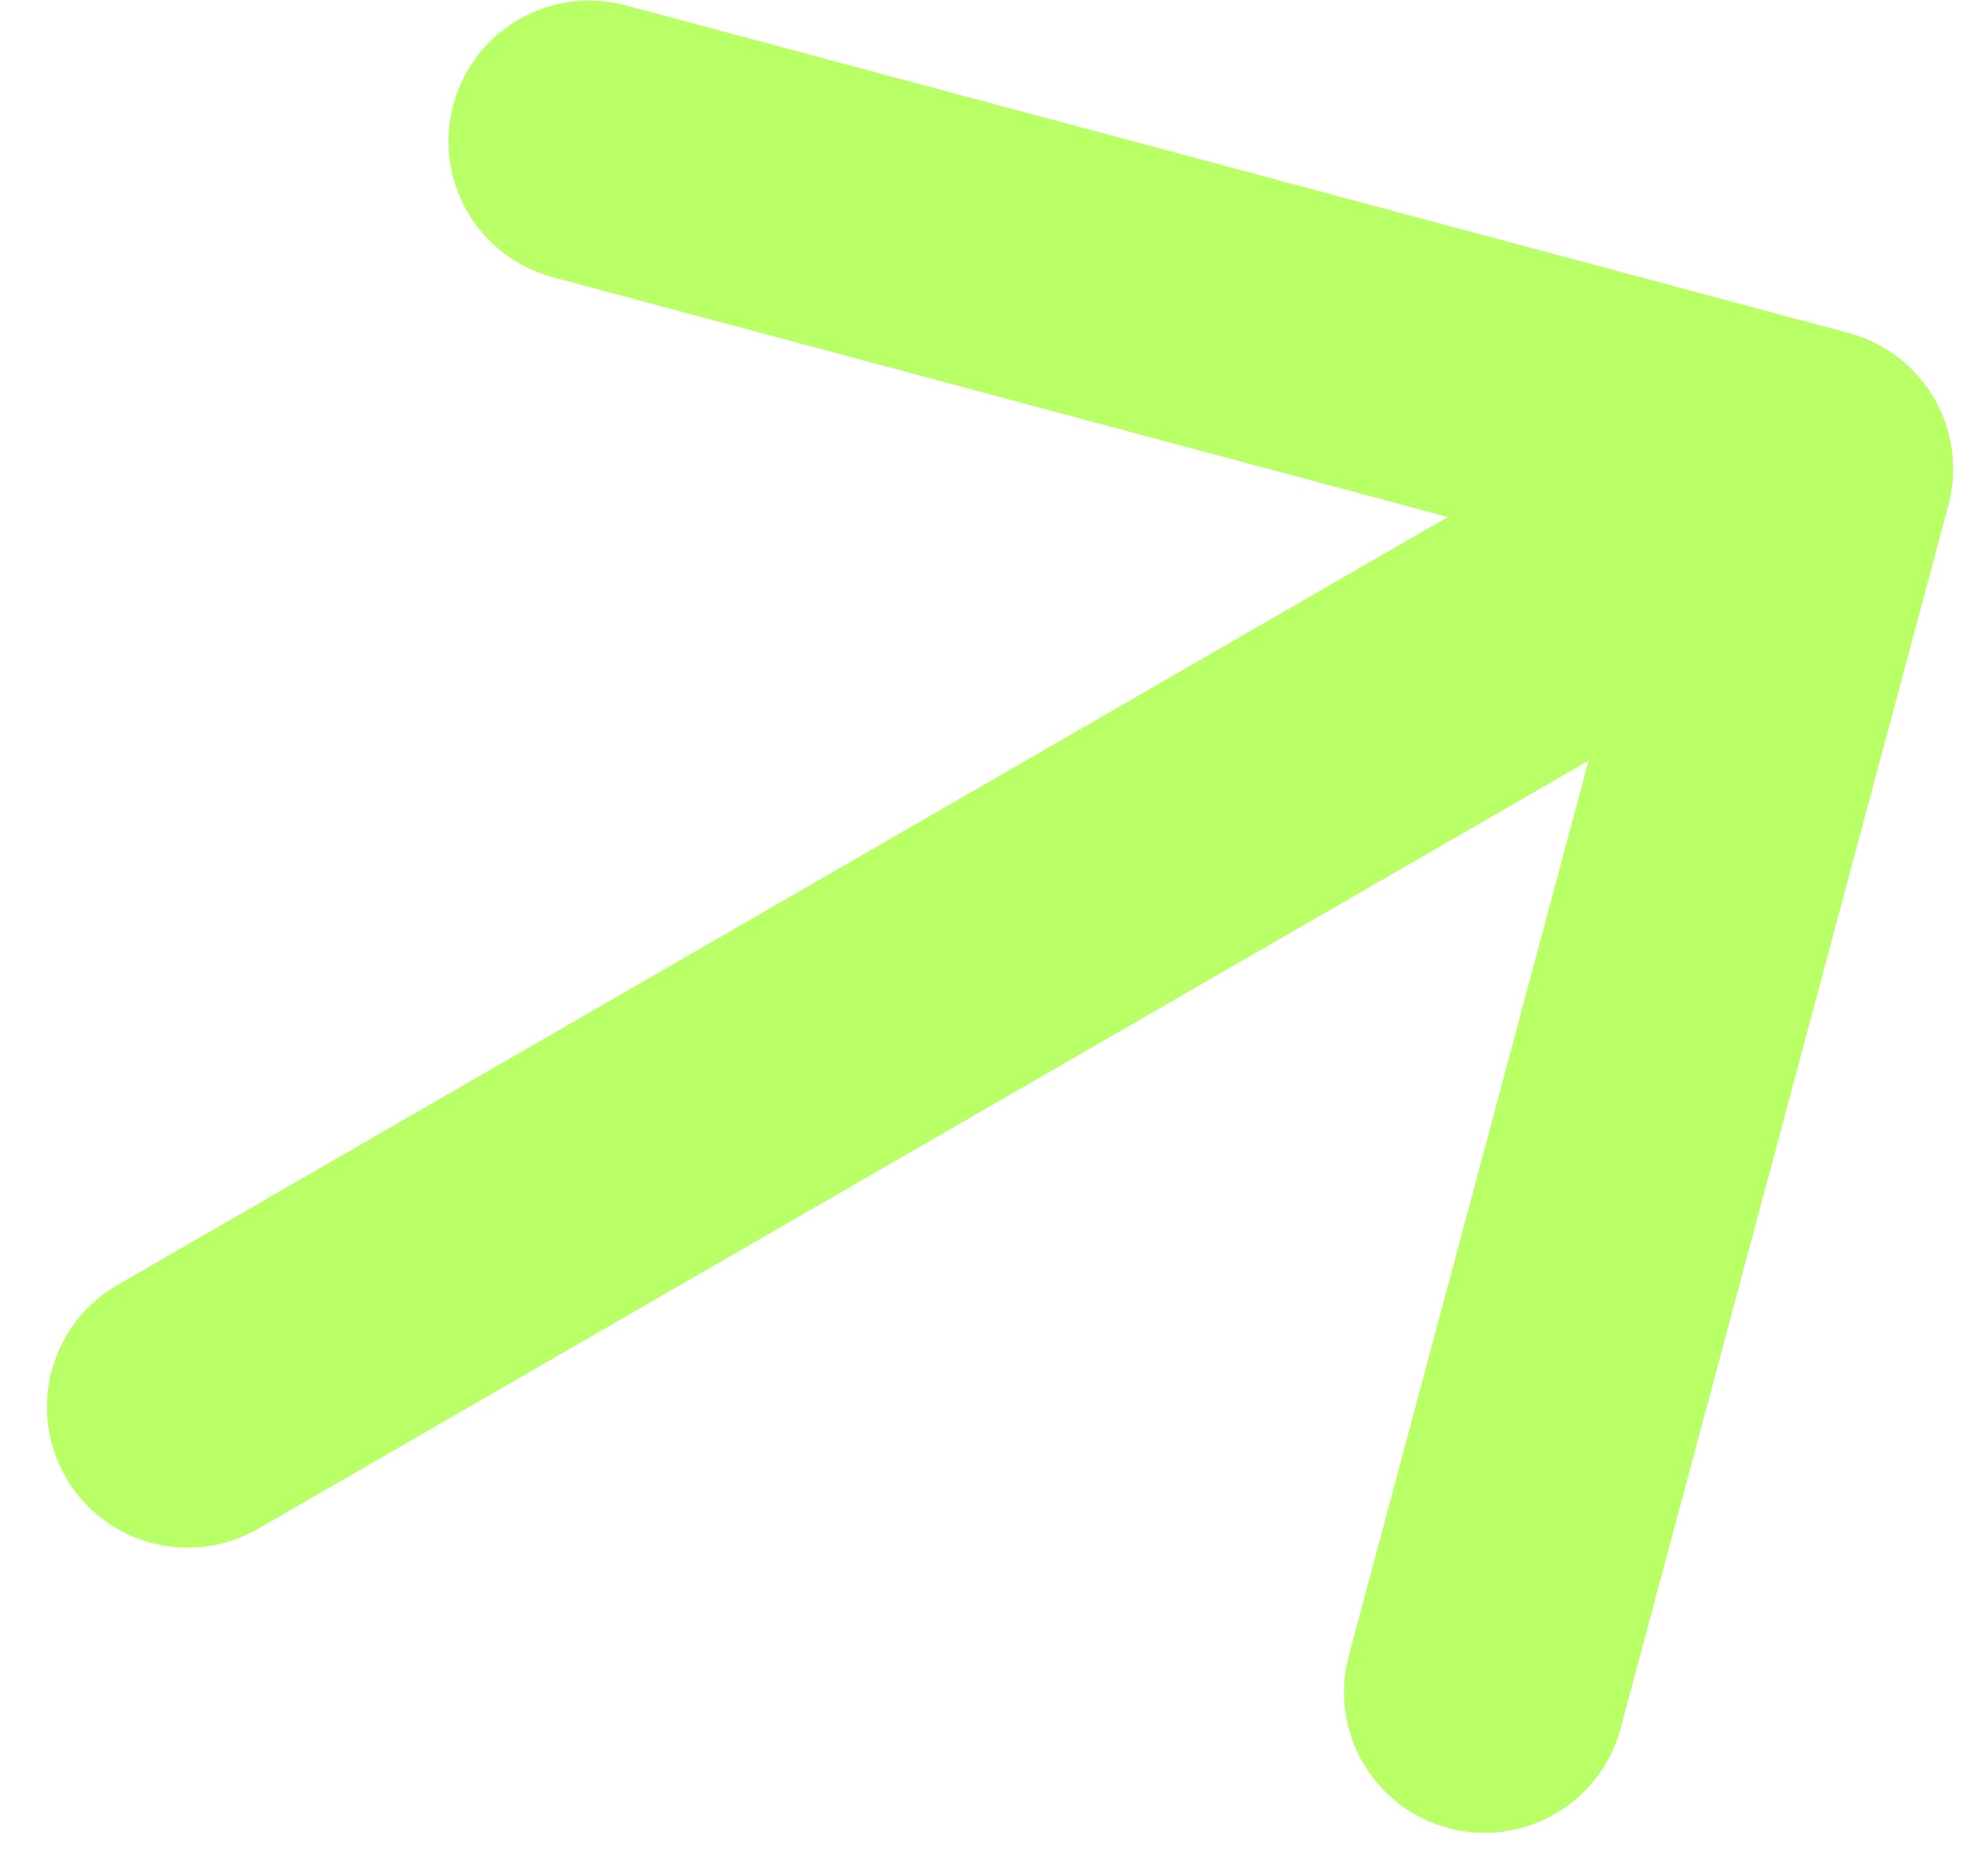
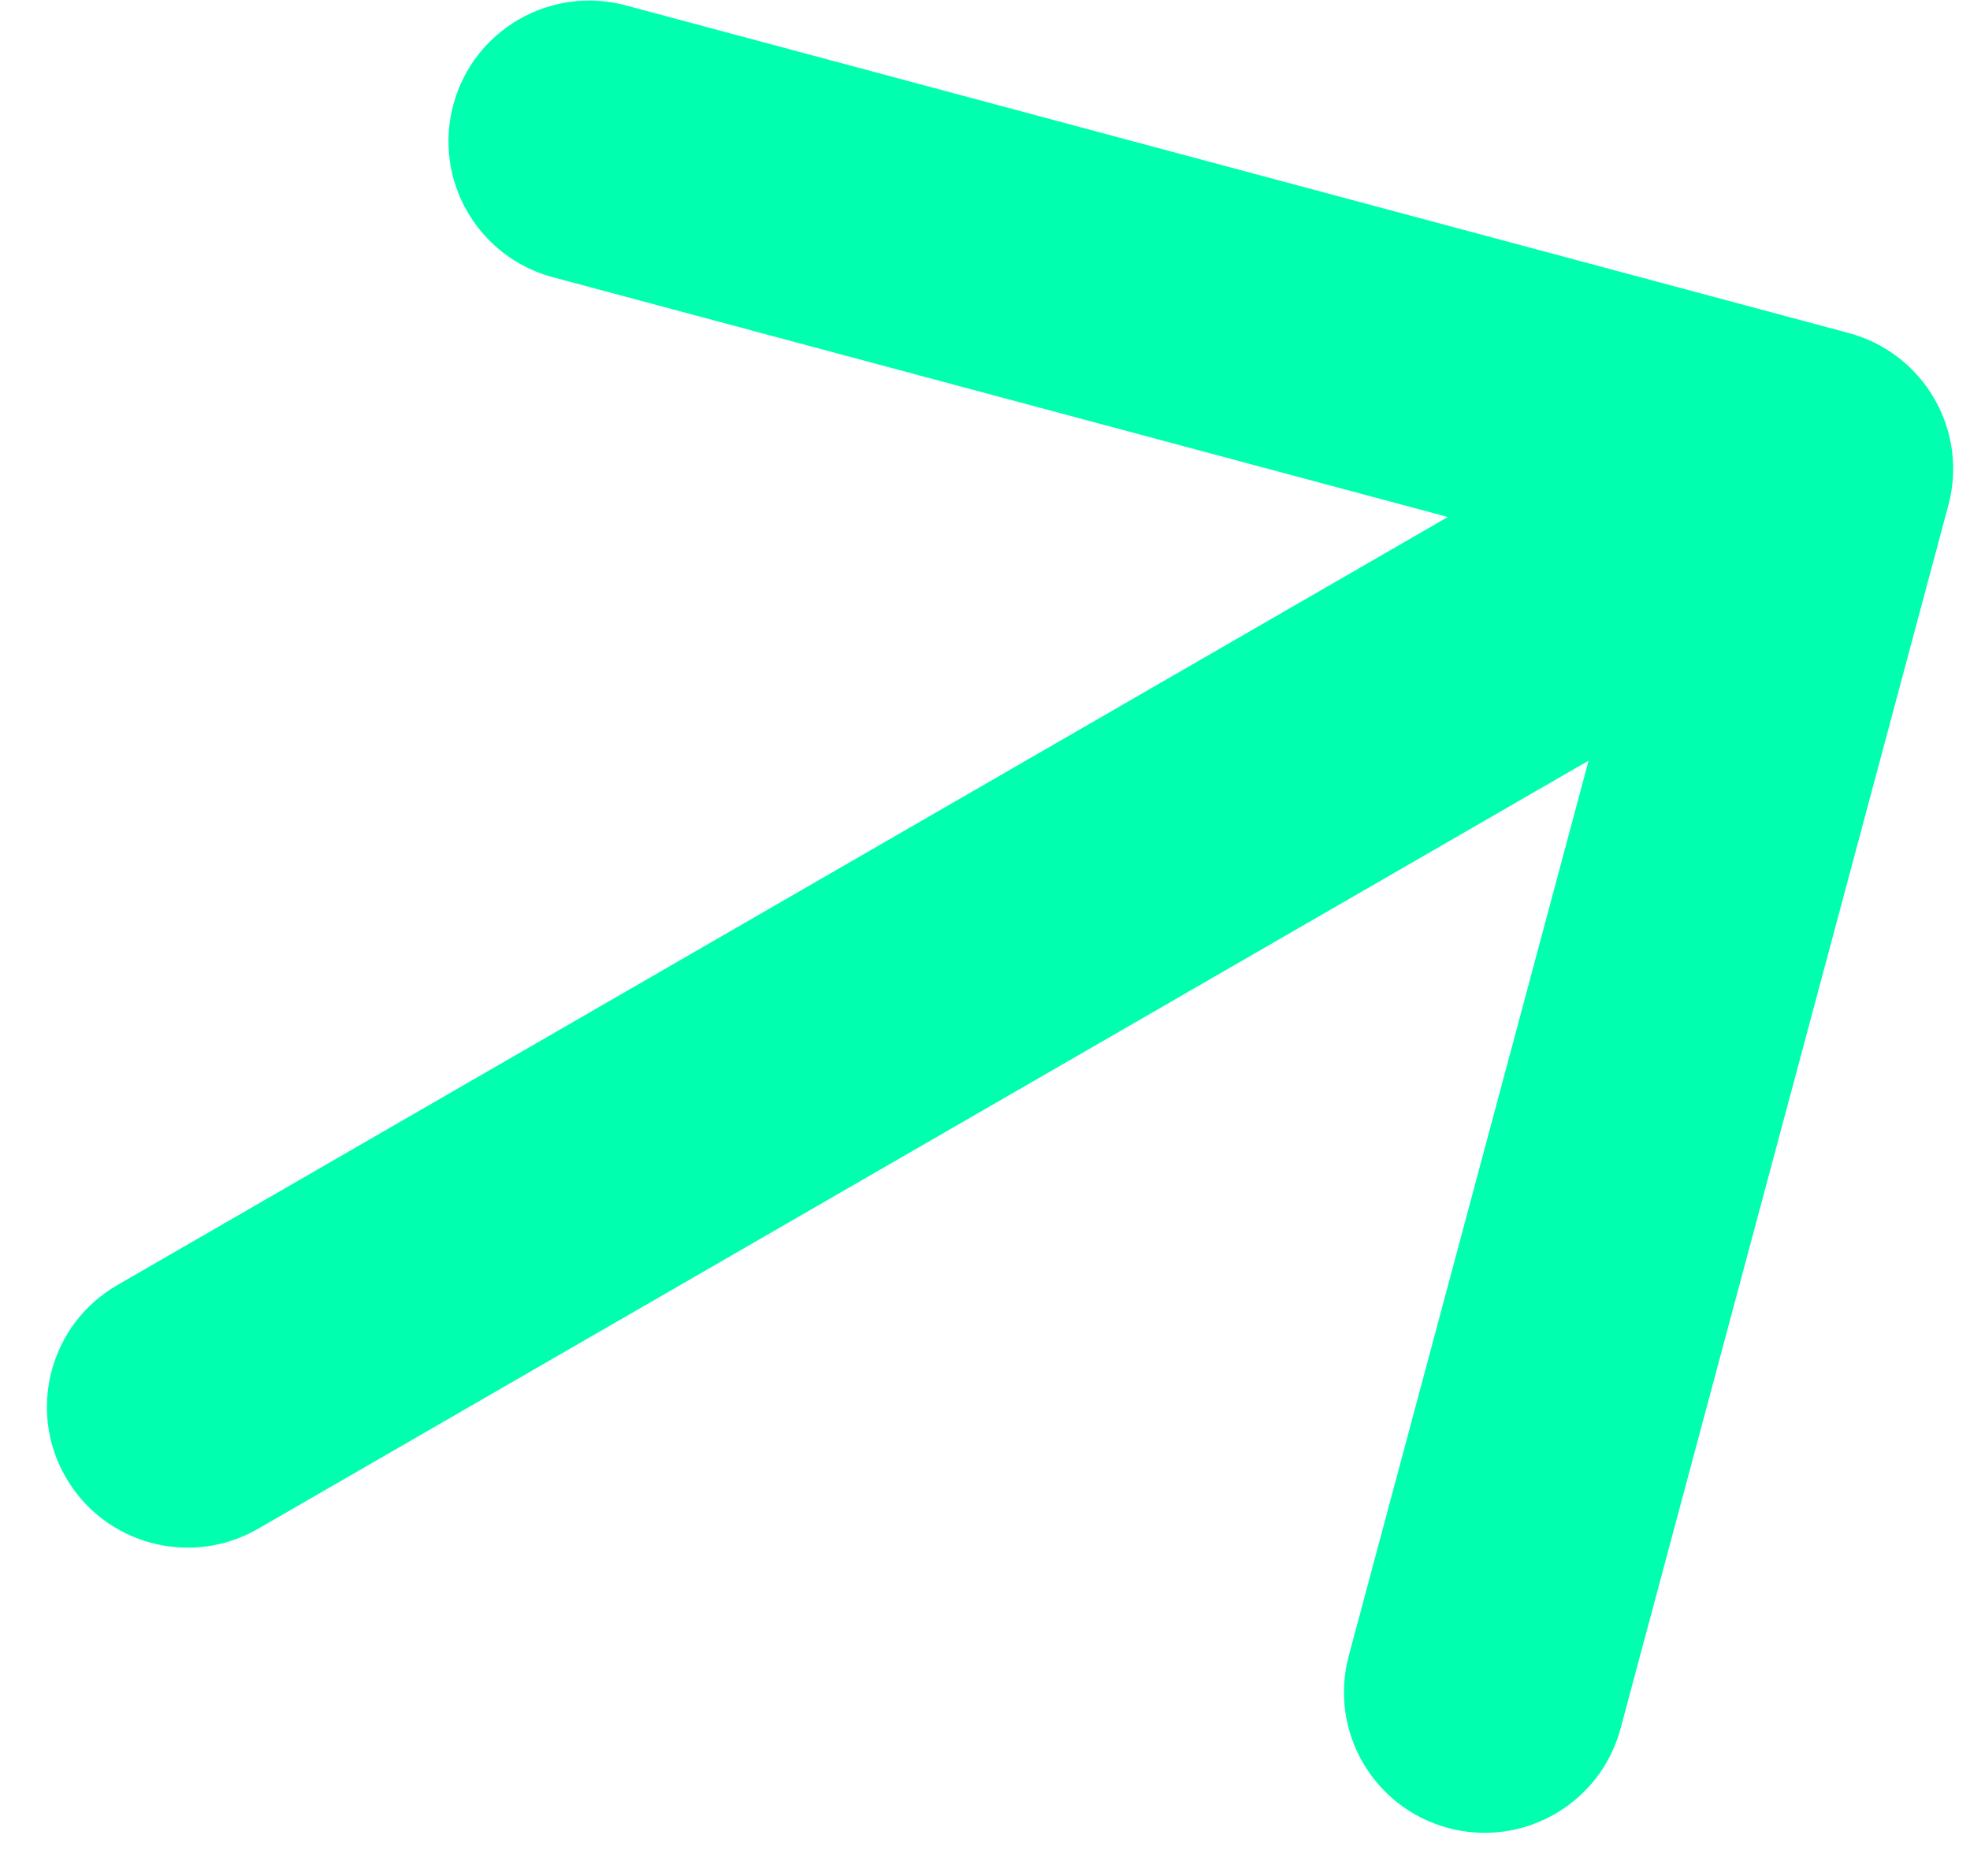
<svg xmlns="http://www.w3.org/2000/svg" width="21" height="20" viewBox="0 0 21 20" fill="none">
-   <path d="M1.25 13.701C0.533 14.115 0.287 15.033 0.701 15.75C1.115 16.467 2.033 16.713 2.75 16.299L1.25 13.701ZM20.769 5.388C20.984 4.588 20.509 3.766 19.709 3.551L6.669 0.057C5.869 -0.157 5.046 0.318 4.832 1.118C4.617 1.918 5.092 2.74 5.892 2.955L17.483 6.061L14.378 17.652C14.163 18.452 14.638 19.274 15.438 19.489C16.238 19.703 17.061 19.228 17.275 18.428L20.769 5.388ZM2.75 16.299L20.07 6.299L18.57 3.701L1.25 13.701L2.75 16.299Z" fill="#B9FF66" />
+   <path d="M1.25 13.701C0.533 14.115 0.287 15.033 0.701 15.75C1.115 16.467 2.033 16.713 2.75 16.299L1.25 13.701ZM20.769 5.388C20.984 4.588 20.509 3.766 19.709 3.551L6.669 0.057C5.869 -0.157 5.046 0.318 4.832 1.118C4.617 1.918 5.092 2.74 5.892 2.955L17.483 6.061L14.378 17.652C14.163 18.452 14.638 19.274 15.438 19.489C16.238 19.703 17.061 19.228 17.275 18.428L20.769 5.388ZM2.75 16.299L20.07 6.299L18.57 3.701L1.25 13.701L2.75 16.299Z" fill="#00FFAE" />
</svg>
